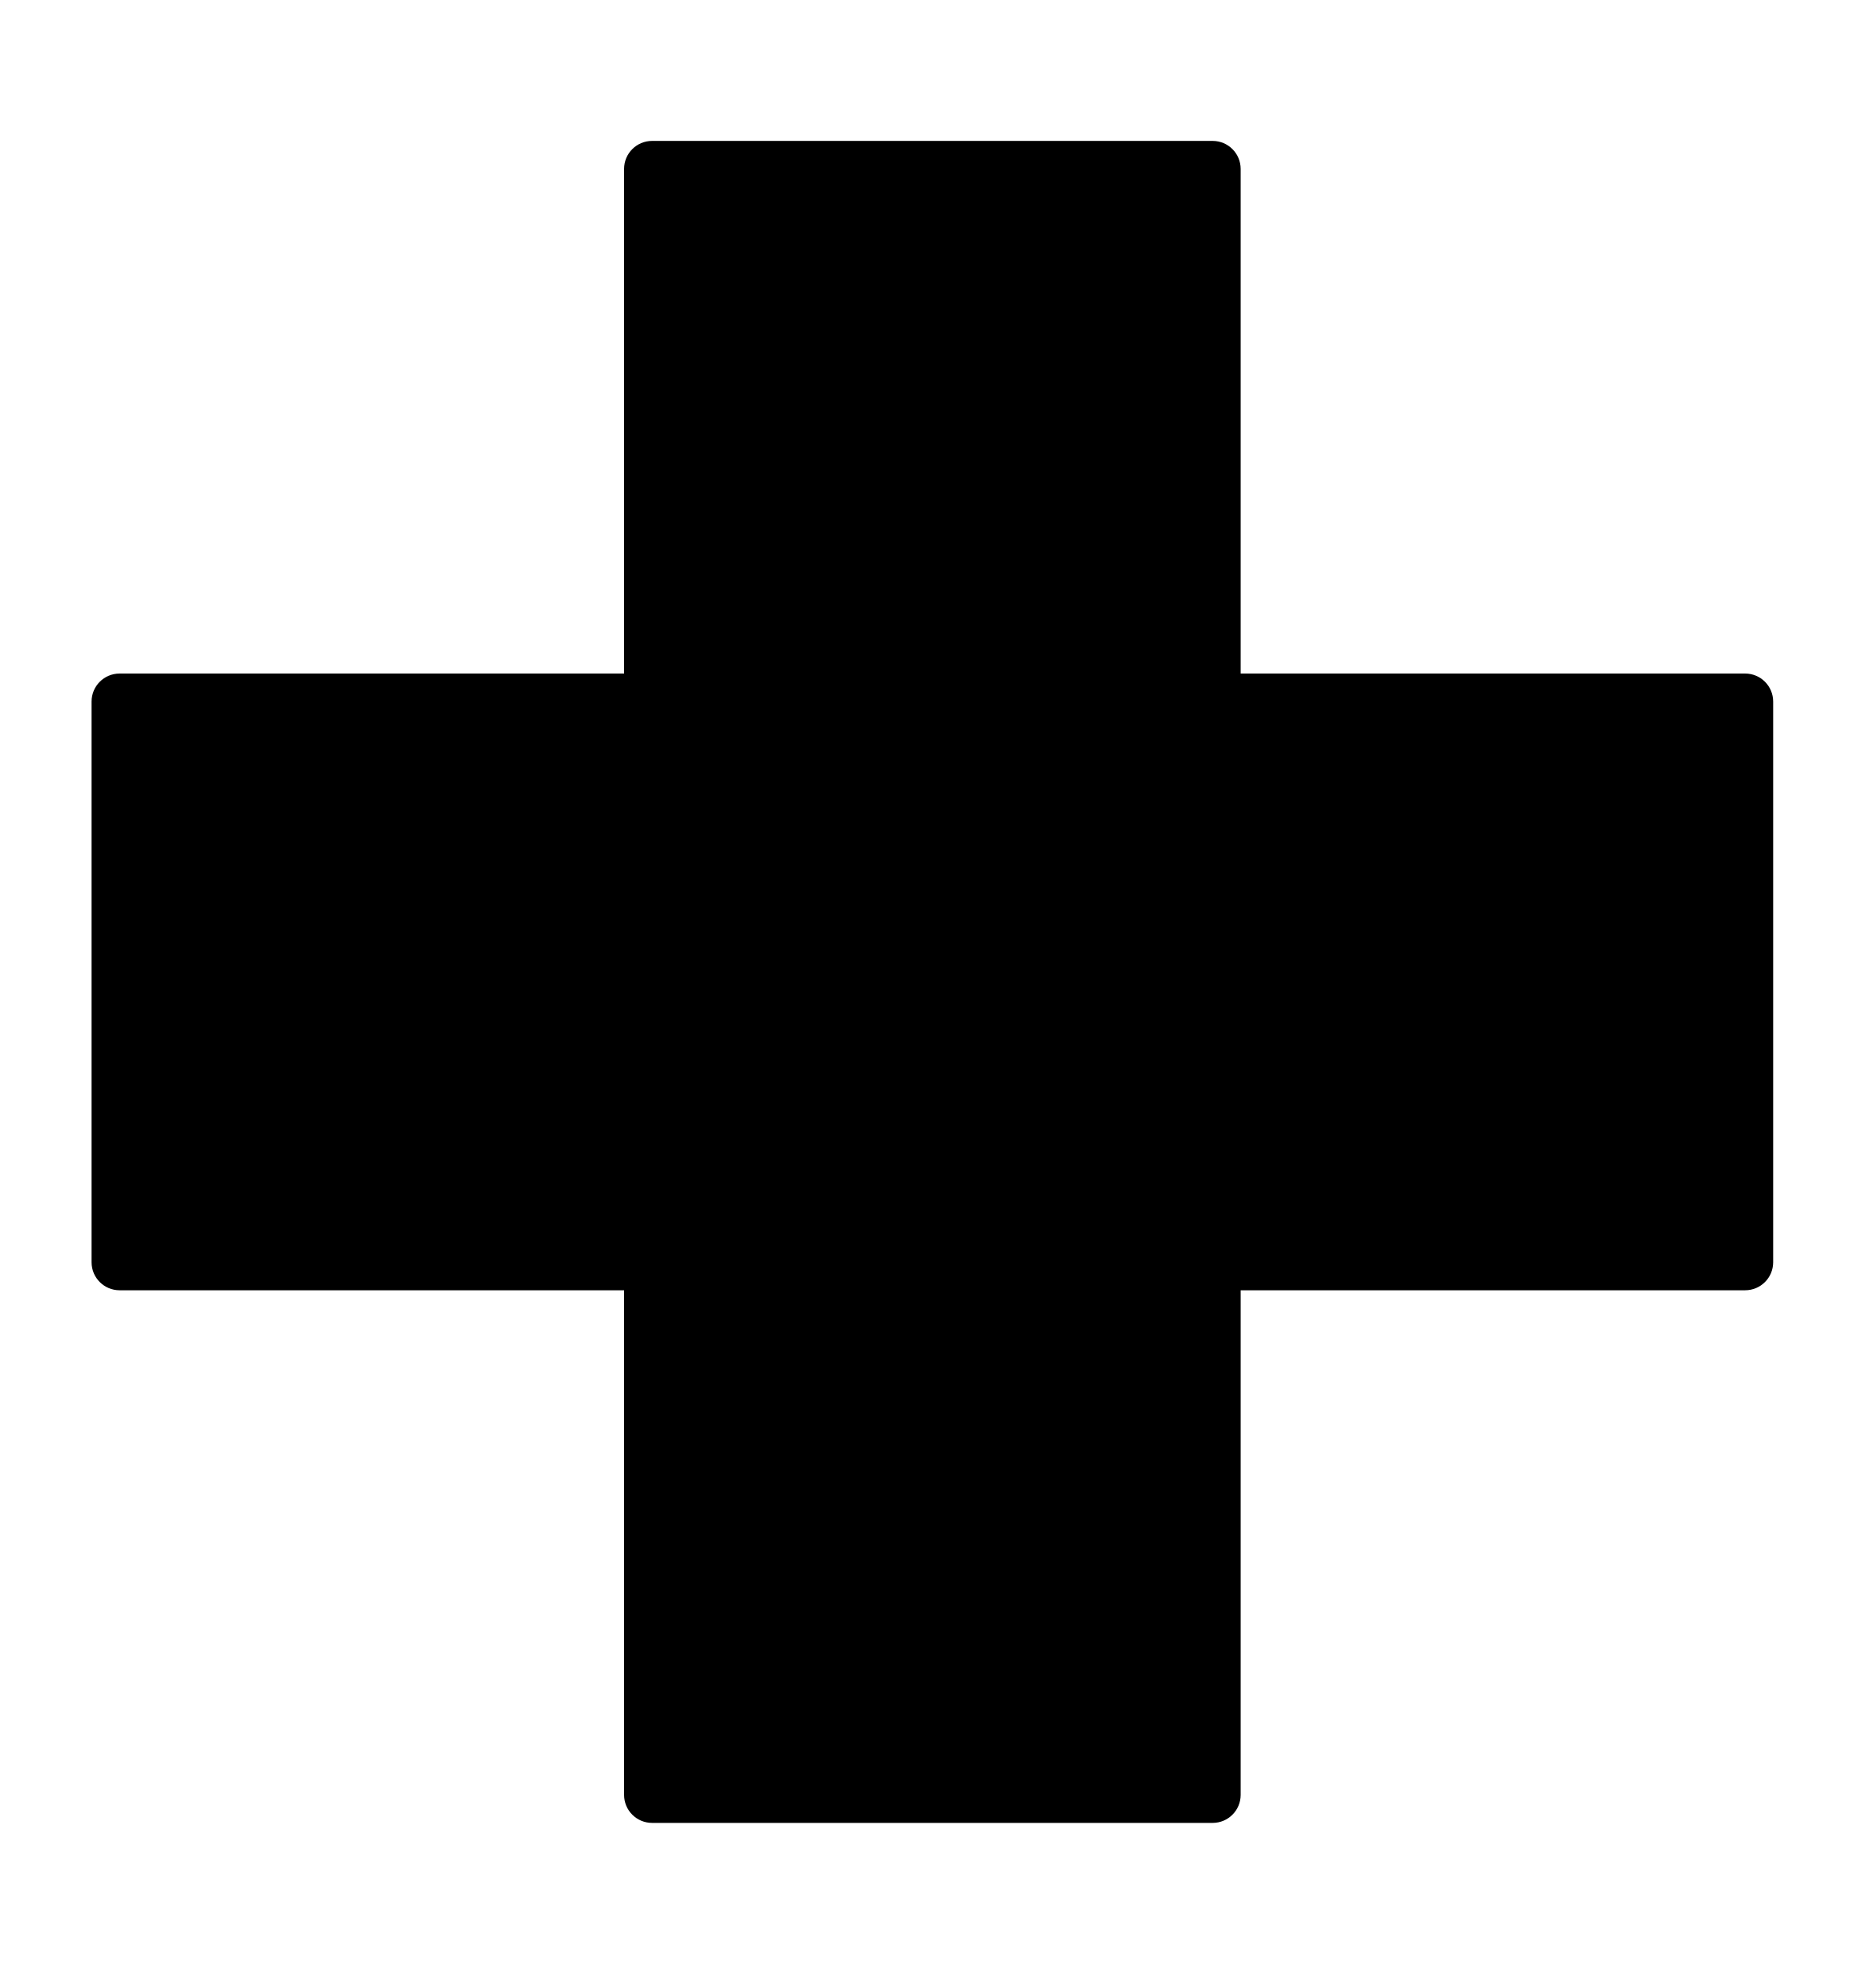
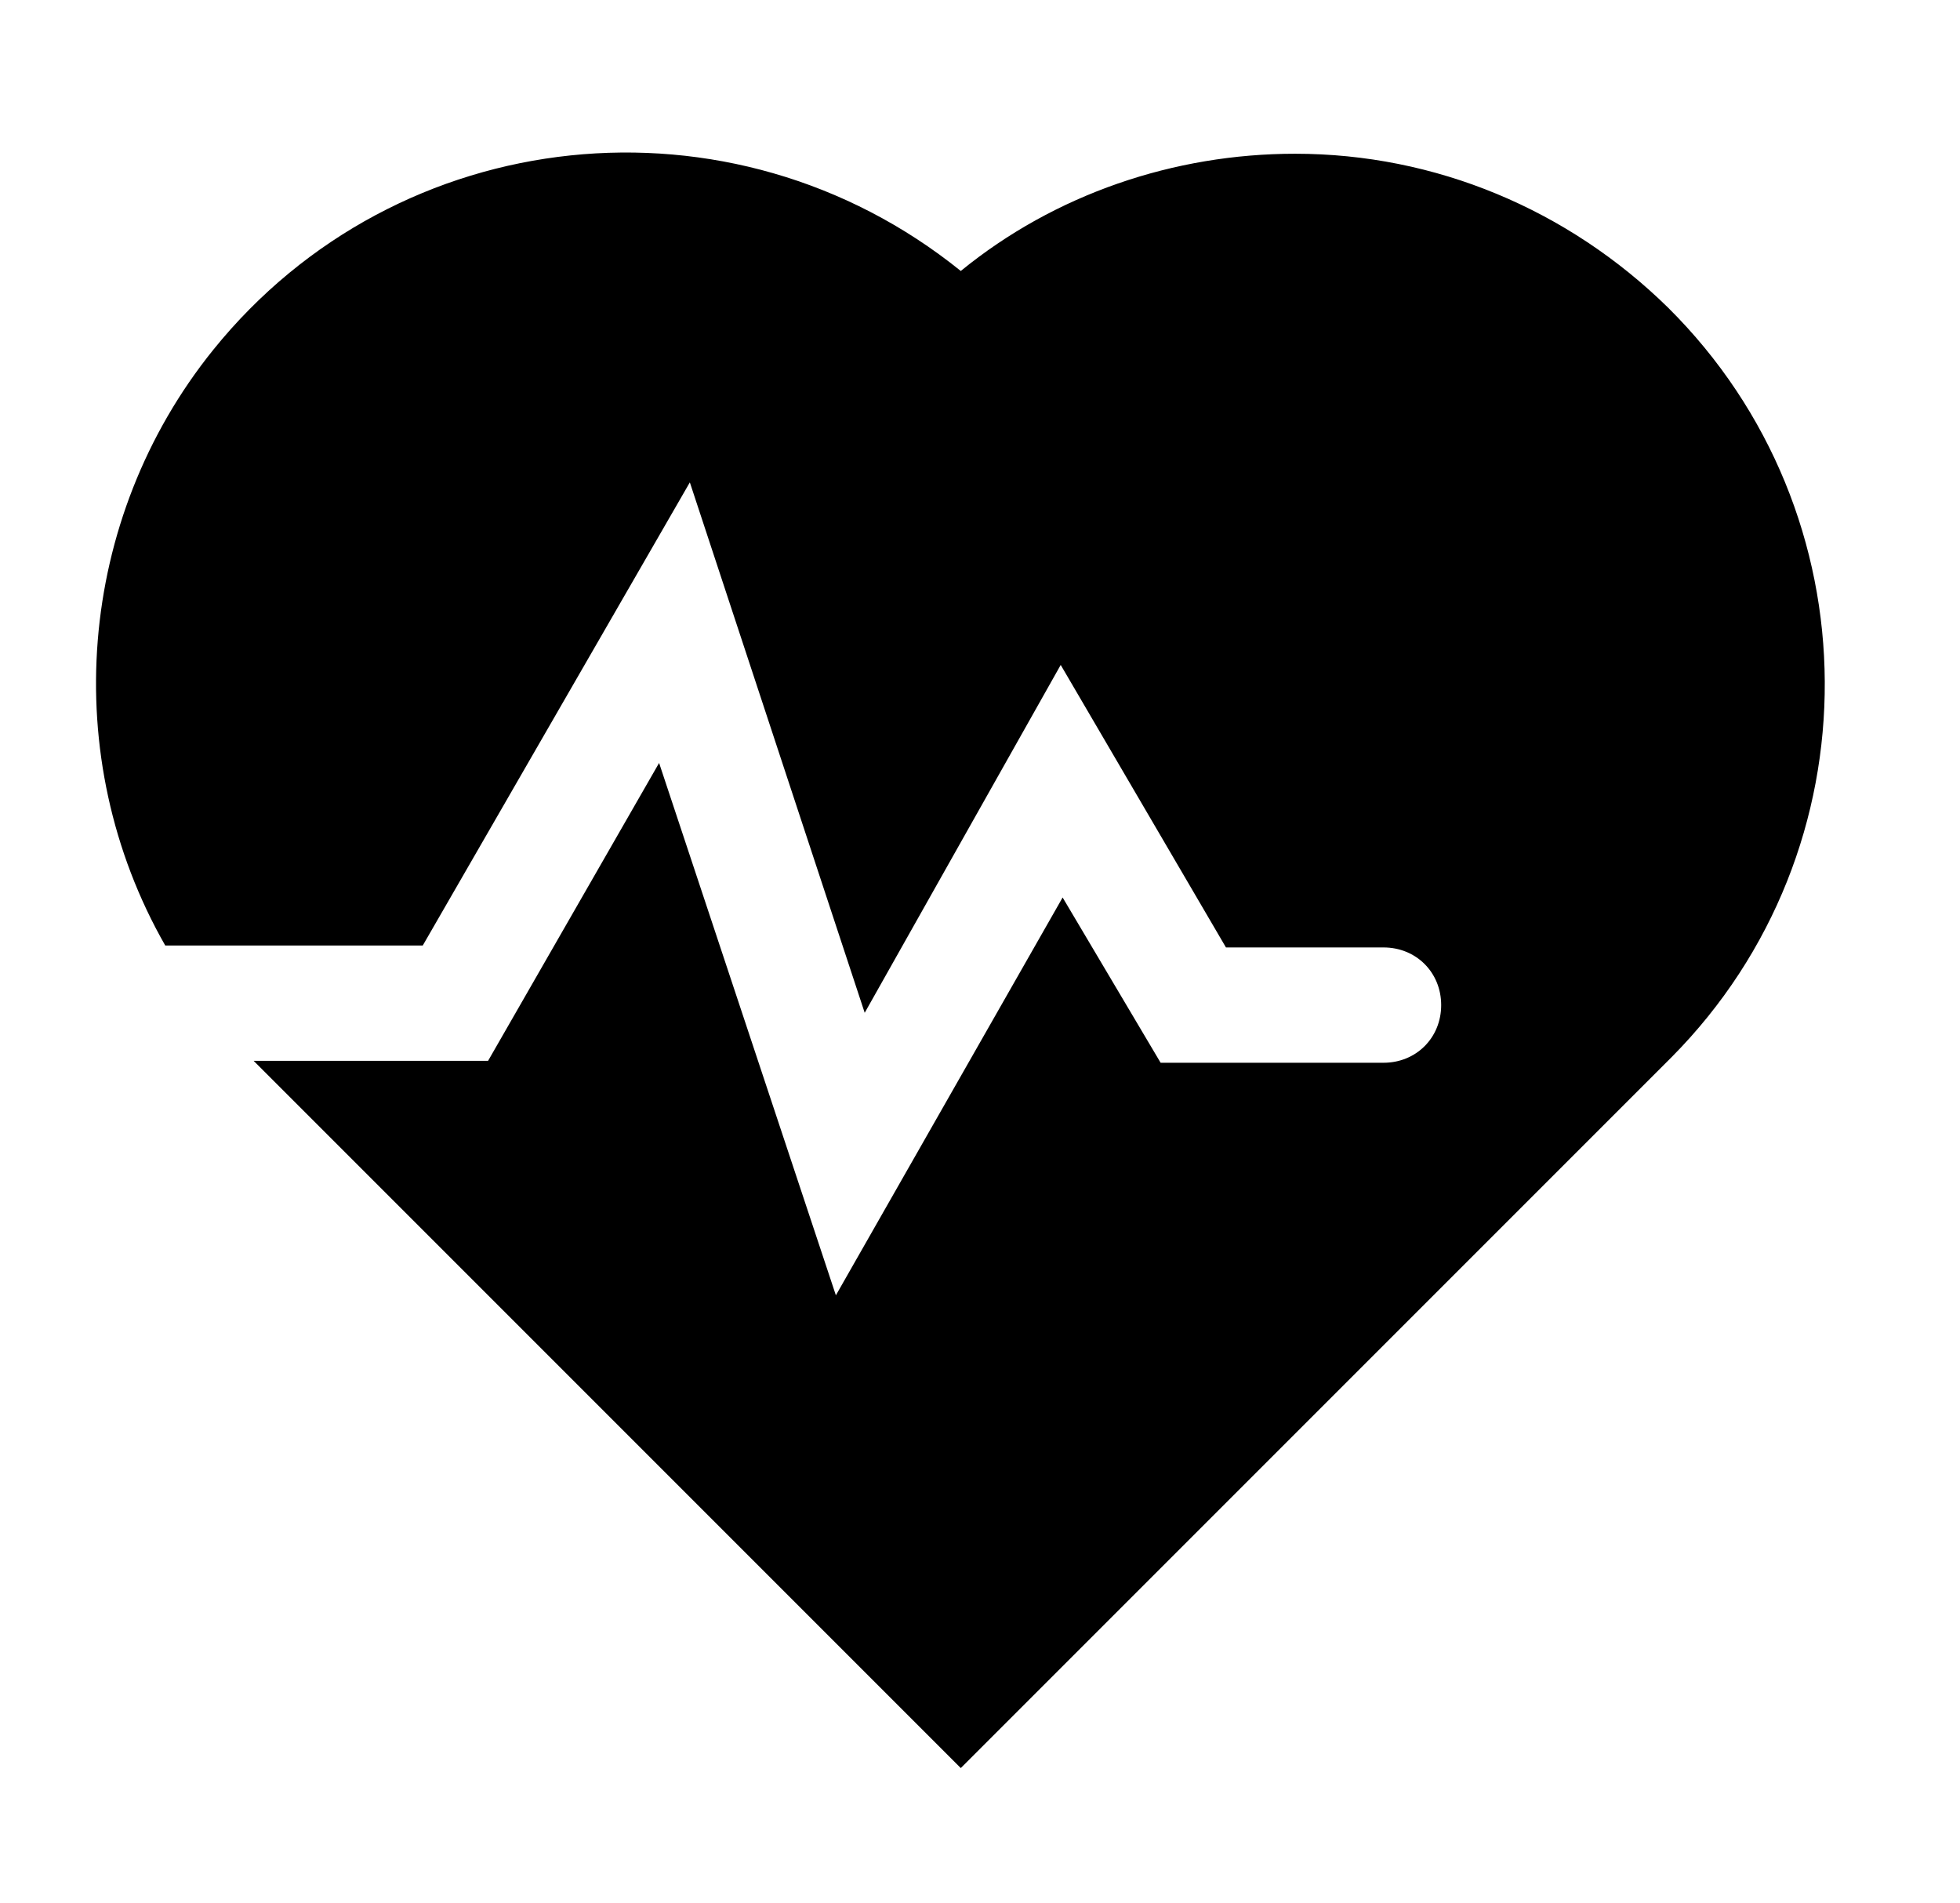
- <svg xmlns="http://www.w3.org/2000/svg" viewBox="-1.978 -4.728 103.125 110.804" version="1.1" style="max-height: 500px" width="103.125" height="110.804">
-   <path d="m96.875 34.375v31.25c0 0.863-0.699 1.562-1.562 1.562h-28.125v28.125c0 0.863-0.699 1.562-1.562 1.562h-31.25c-0.863 0-1.562-0.699-1.562-1.562v-28.125h-28.125c-0.863 0-1.562-0.699-1.562-1.562v-31.25c0-0.863 0.699-1.562 1.562-1.562h28.125v-28.125c0-0.863 0.699-1.562 1.562-1.562h31.25c0.863 0 1.562 0.699 1.562 1.562v28.125h28.125c0.863 0 1.562 0.699 1.562 1.562z" />
-   <text fill="#000000" font-family="Arbeit Regular, Helvetica, Arial-Unicode, Arial, Sans-serif" font-weight="bold" font-size="5.0" y="117.5" x="0.0">Created by FAUZUL KABIR</text>
-   <text fill="#000000" font-family="Arbeit Regular, Helvetica, Arial-Unicode, Arial, Sans-serif" font-weight="bold" font-size="5.0" y="122.5" x="0.0">from Noun Project</text>
+ <svg xmlns="http://www.w3.org/2000/svg" xml:space="preserve" style="max-height: 500px" viewBox="1 -1 102 99" y="0px" x="0px" version="1.1" width="102" height="99">
+   <path d="M87.8,15c-5.2-5.1-12.1-8-19.4-8C62.1,7,55.9,9.1,51,13.1c-11.9-9.6-29.3-7.8-38.9,4.1C5,26,4,38.4,9.6,48.2H23l13.9-24.1  L46,51.7l10.2-18.1l8.6,14.7H73c1.7,0,3,1.3,3,3s-1.3,3-3,3H61.4l-5.1-8.6L44.5,66.4l-9.2-27.7l-8.9,15.5H14.2L51,91l37-37  C98.7,43.2,98.6,25.7,87.8,15z" />
+   <text font-family="'Helvetica Neue', Helvetica, Arial-Unicode, Arial, Sans-serif" font-weight="bold" font-size="5px" fill="#000000" y="114" x="1">Created by Amazing</text>
+   <text font-family="'Helvetica Neue', Helvetica, Arial-Unicode, Arial, Sans-serif" font-weight="bold" font-size="5px" fill="#000000" y="119" x="1">from the Noun Project</text>
</svg>
